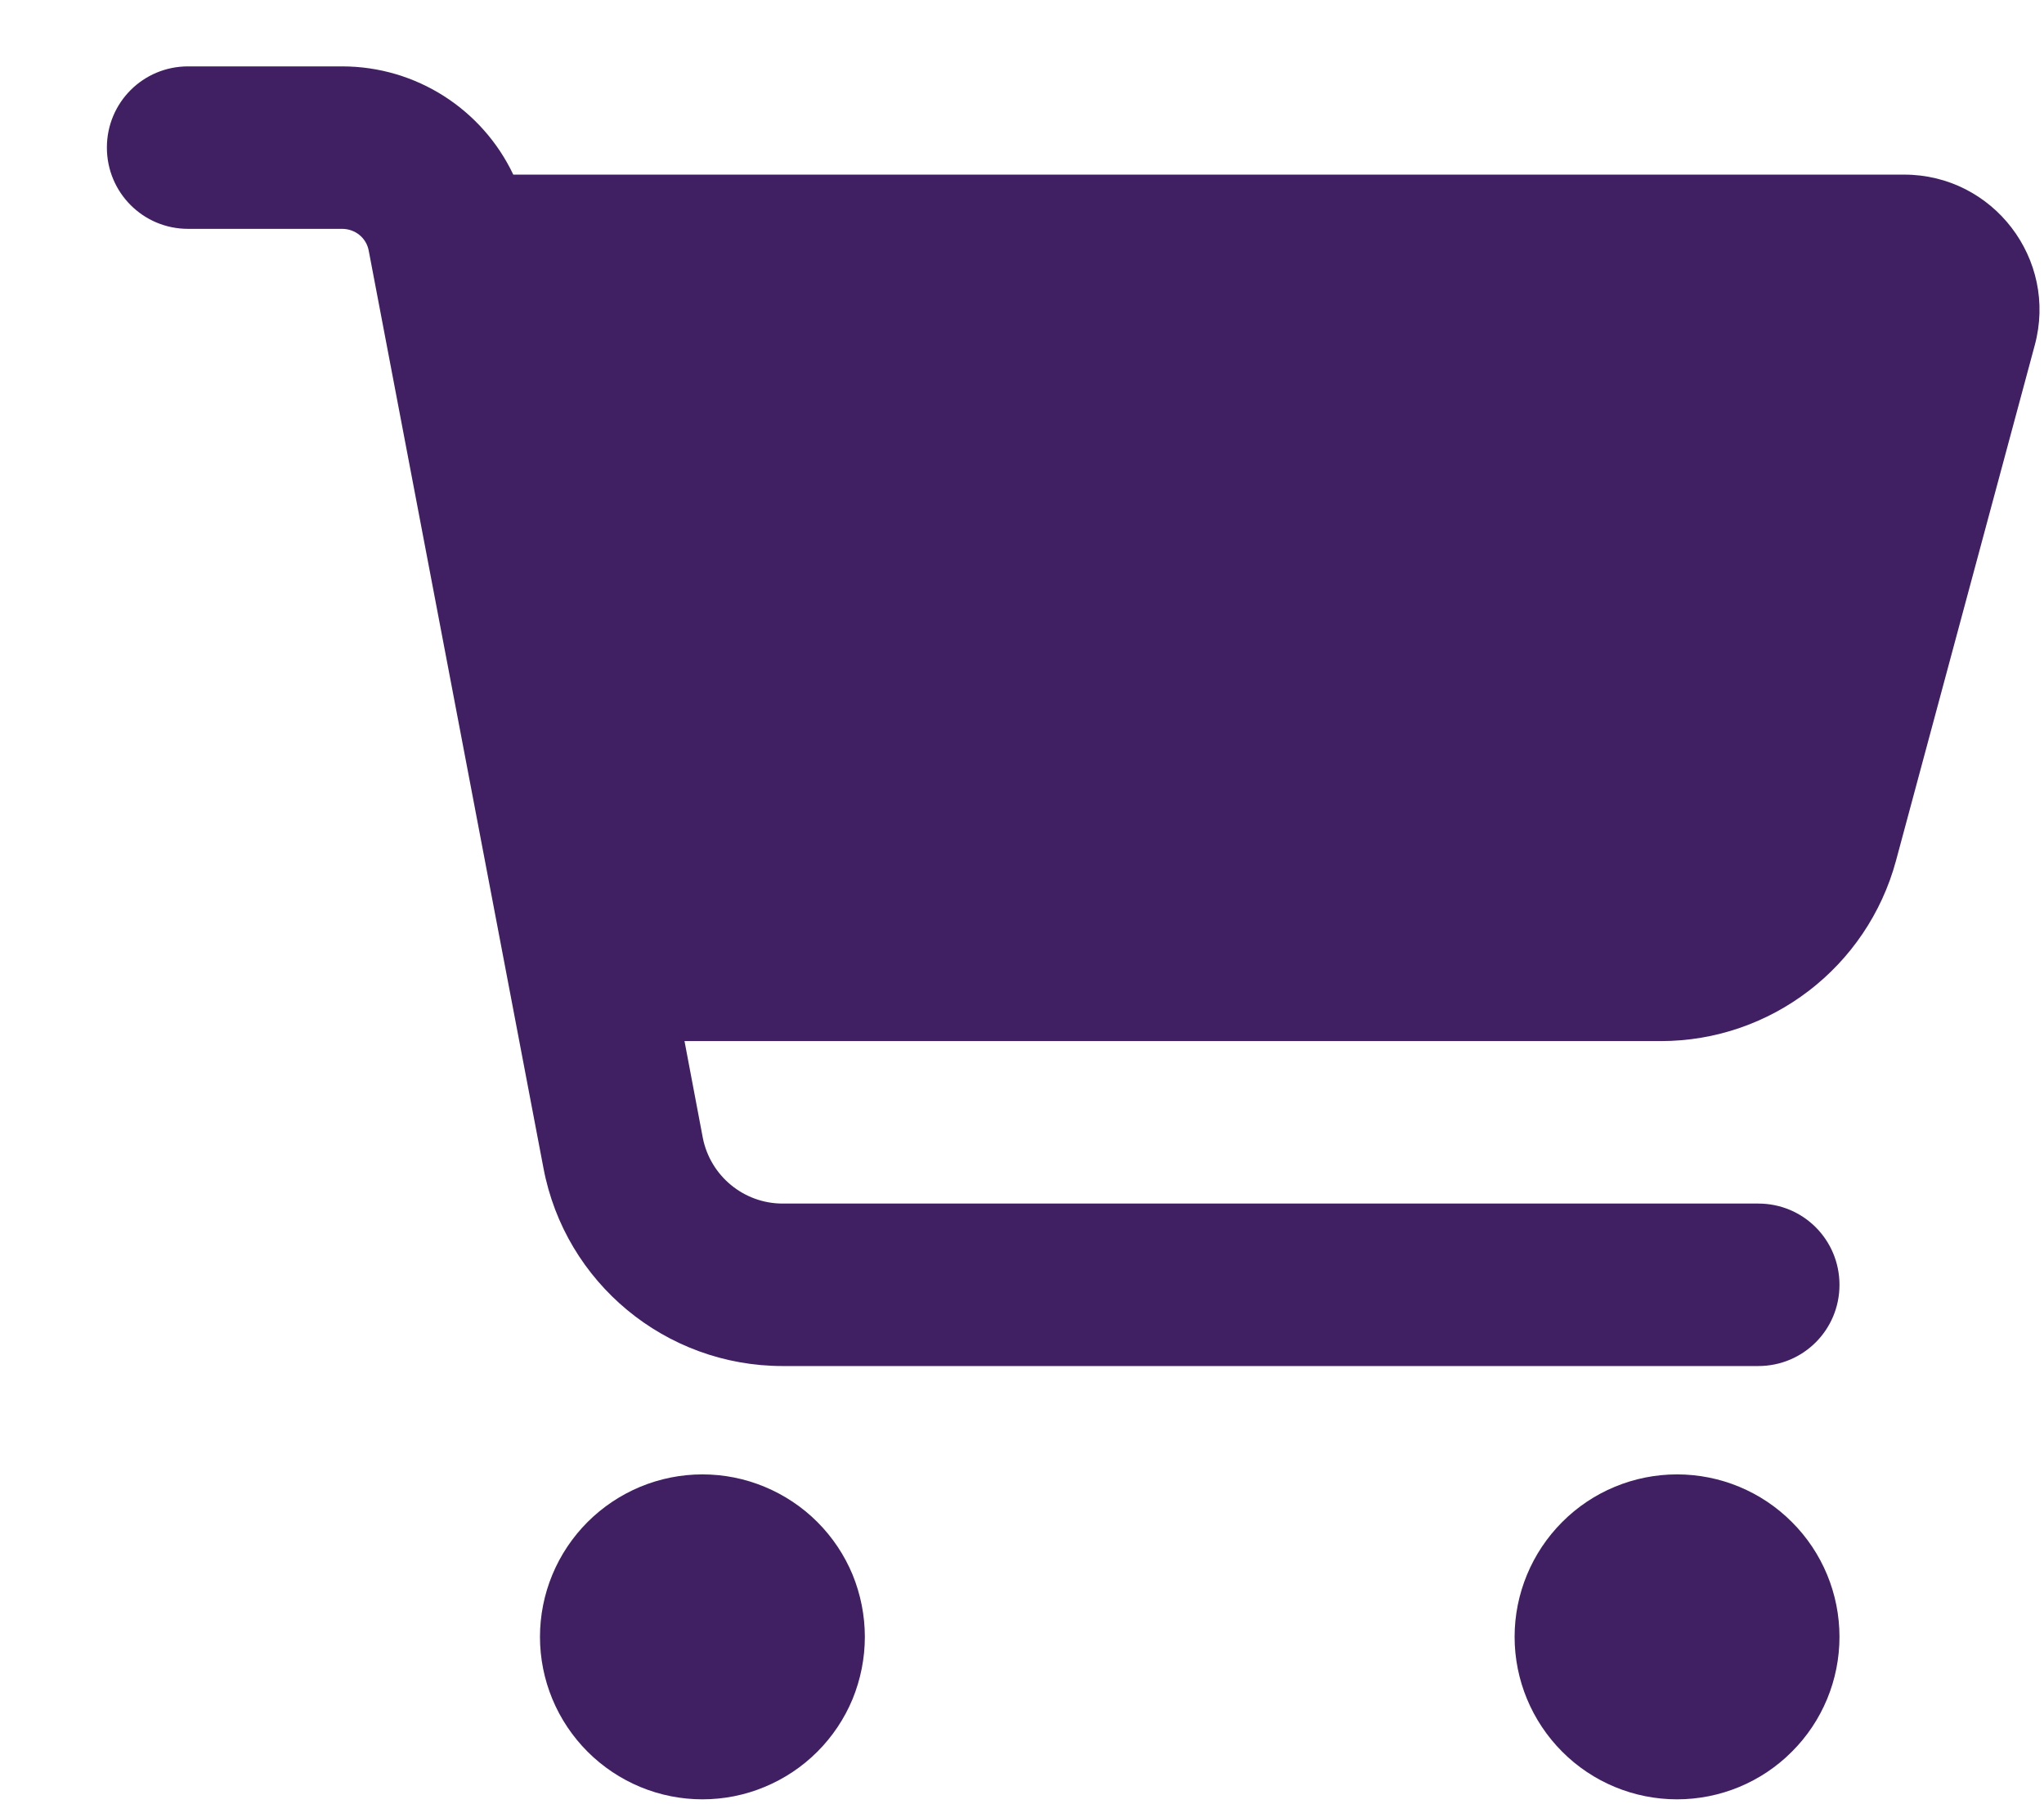
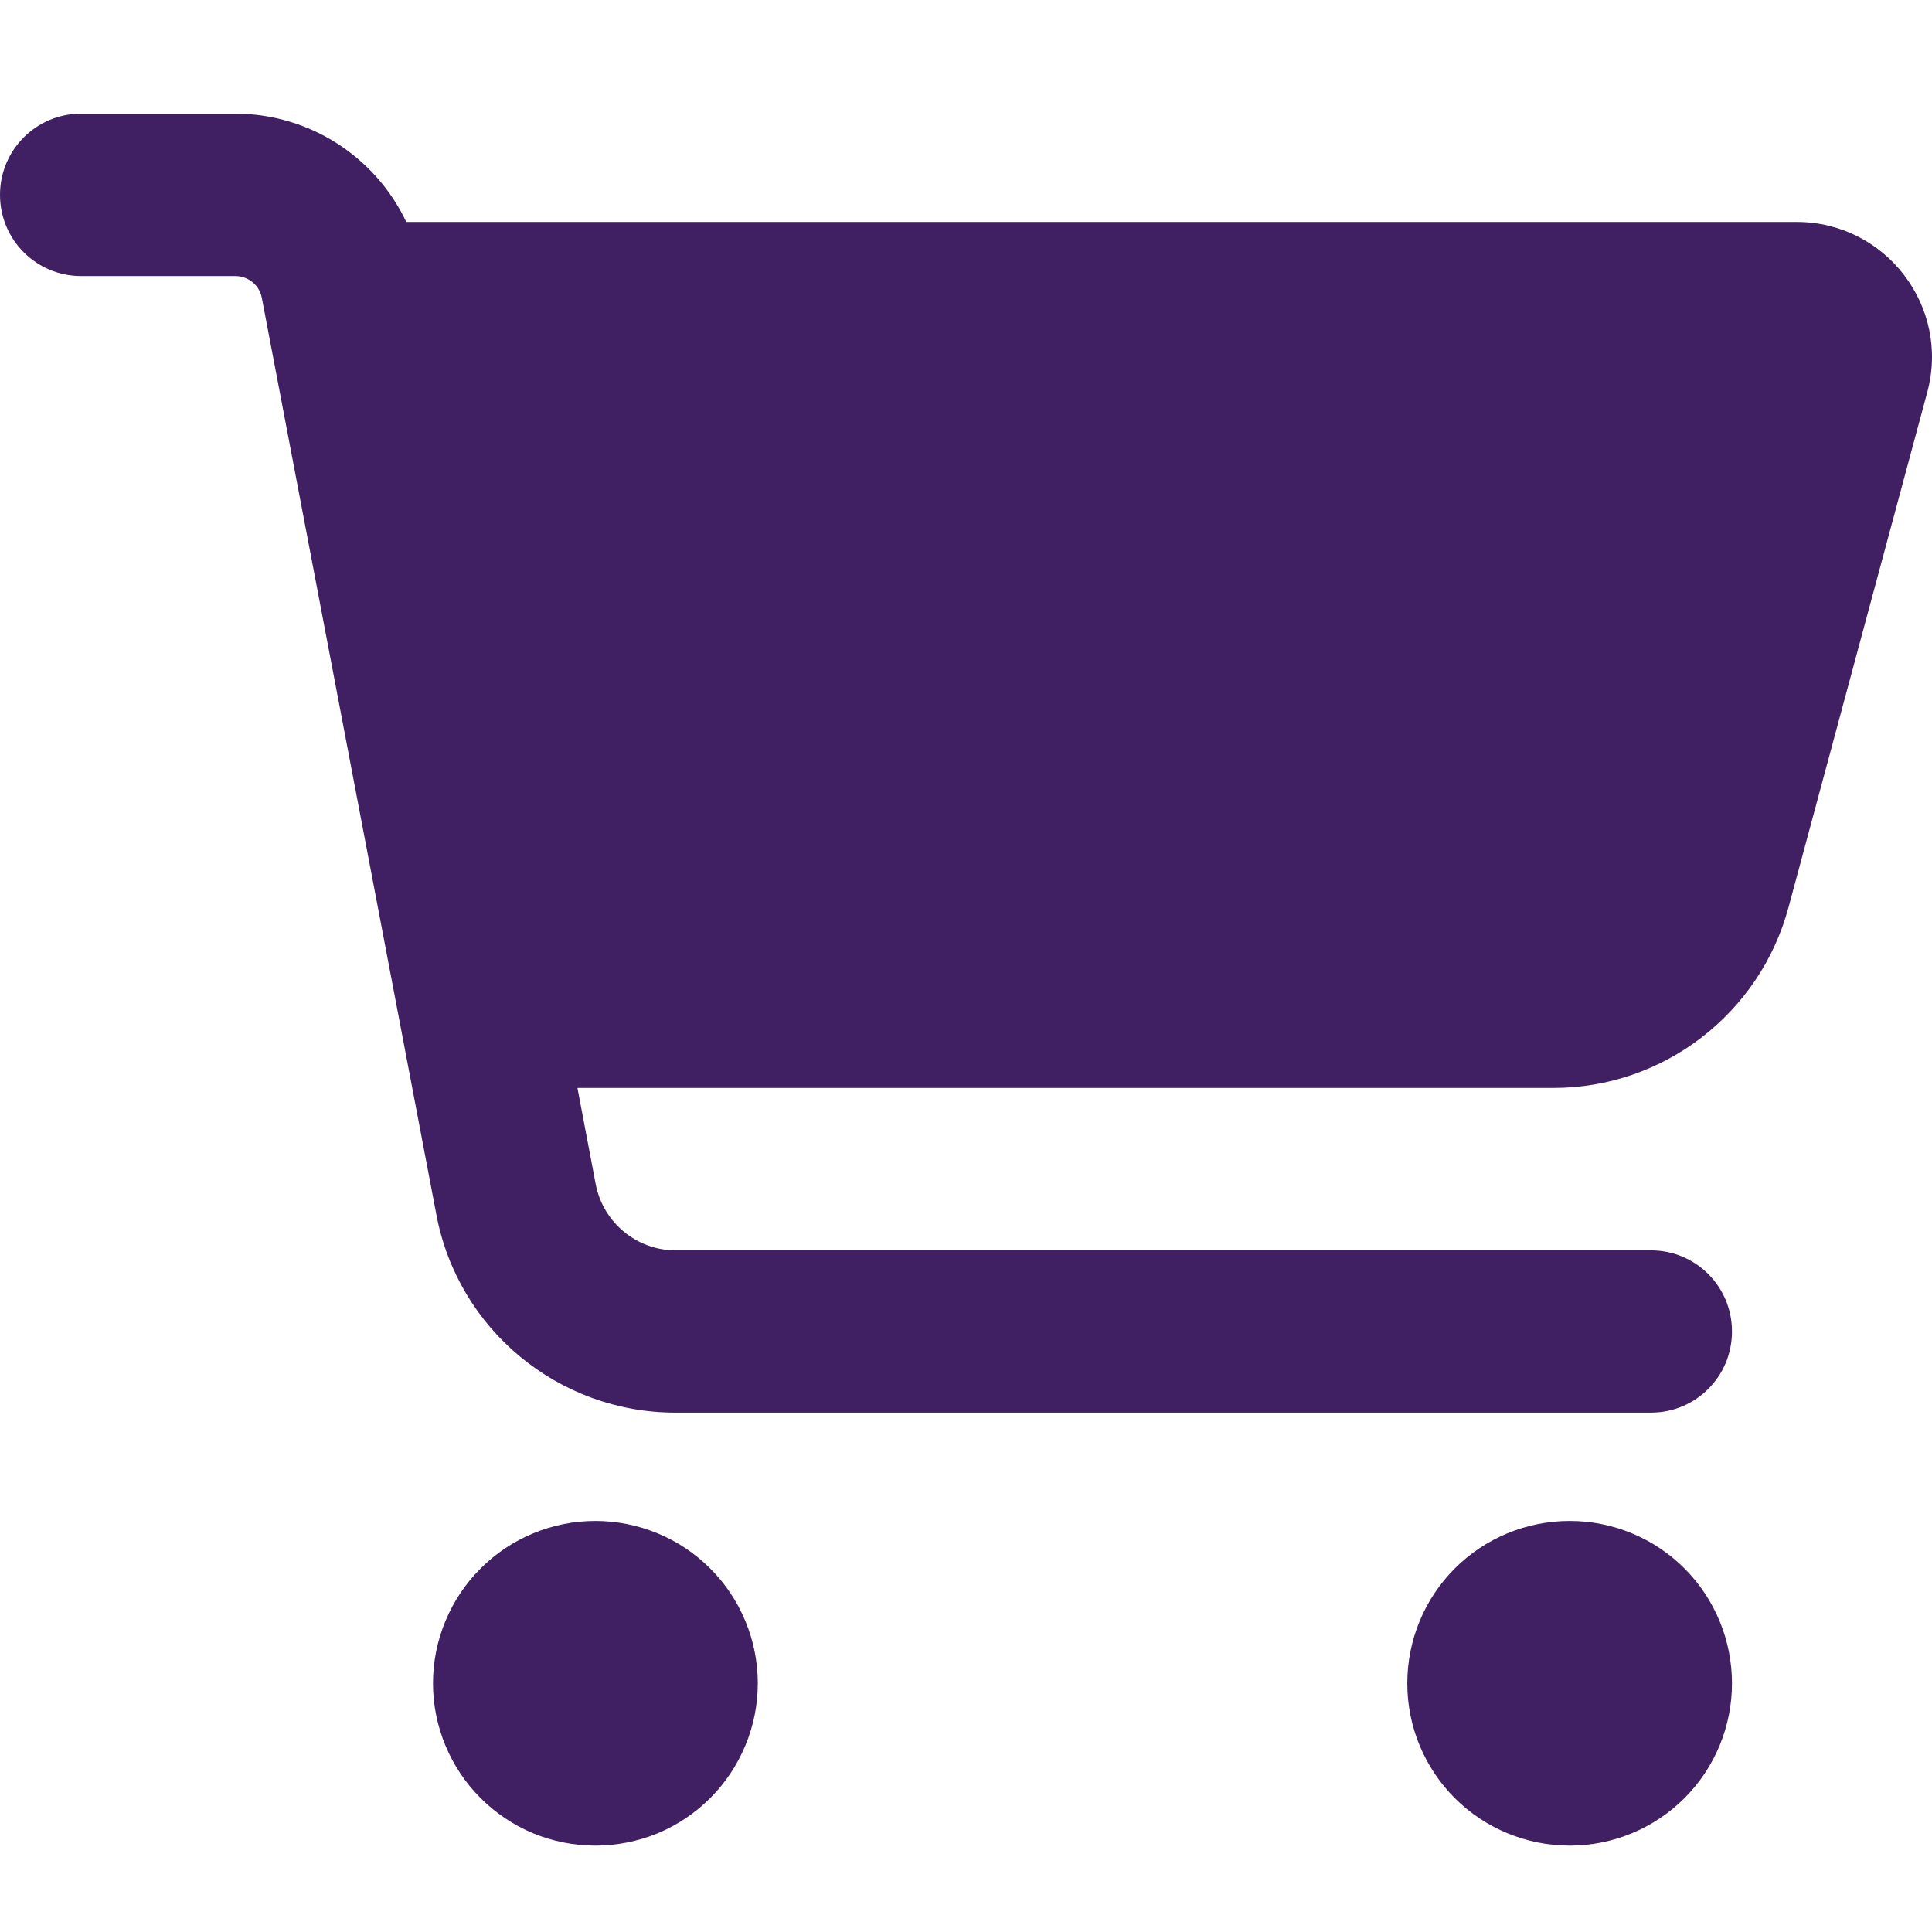
- <svg xmlns="http://www.w3.org/2000/svg" width="17" height="15" viewBox="0 0 17 15" fill="none">
-   <path d="M0.889 1.227C0.889 0.853 1.19 0.552 1.564 0.552H2.845C3.464 0.552 4.013 0.912 4.269 1.452H15.837C16.577 1.452 17.117 2.156 16.923 2.871L15.769 7.157C15.53 8.041 14.728 8.657 13.813 8.657H5.693L5.845 9.46C5.907 9.778 6.186 10.008 6.509 10.008H14.624C14.998 10.008 15.299 10.309 15.299 10.684C15.299 11.058 14.998 11.359 14.624 11.359H6.509C5.536 11.359 4.7 10.667 4.52 9.713L3.067 2.086C3.048 1.979 2.955 1.903 2.845 1.903H1.564C1.19 1.903 0.889 1.601 0.889 1.227ZM4.491 13.611C4.491 13.434 4.526 13.258 4.594 13.094C4.662 12.93 4.762 12.781 4.887 12.656C5.013 12.53 5.162 12.431 5.325 12.363C5.489 12.295 5.665 12.26 5.842 12.26C6.02 12.26 6.196 12.295 6.359 12.363C6.523 12.431 6.672 12.53 6.798 12.656C6.923 12.781 7.023 12.93 7.091 13.094C7.158 13.258 7.193 13.434 7.193 13.611C7.193 13.788 7.158 13.964 7.091 14.128C7.023 14.292 6.923 14.441 6.798 14.566C6.672 14.692 6.523 14.791 6.359 14.859C6.196 14.927 6.02 14.962 5.842 14.962C5.665 14.962 5.489 14.927 5.325 14.859C5.162 14.791 5.013 14.692 4.887 14.566C4.762 14.441 4.662 14.292 4.594 14.128C4.526 13.964 4.491 13.788 4.491 13.611ZM13.948 12.26C14.306 12.26 14.65 12.402 14.903 12.656C15.157 12.909 15.299 13.253 15.299 13.611C15.299 13.969 15.157 14.313 14.903 14.566C14.65 14.82 14.306 14.962 13.948 14.962C13.59 14.962 13.246 14.82 12.993 14.566C12.74 14.313 12.597 13.969 12.597 13.611C12.597 13.253 12.74 12.909 12.993 12.656C13.246 12.402 13.59 12.26 13.948 12.26Z" fill="#402063" />
+ <svg xmlns="http://www.w3.org/2000/svg" width="17" height="17" viewBox="0 0 17 17" fill="none">
+   <path d="M0 1.714C0 1.319 0.319 1 0.714 1H2.069C2.724 1 3.304 1.381 3.575 1.953H15.809C16.592 1.953 17.163 2.697 16.958 3.453L15.737 7.986C15.484 8.921 14.636 9.573 13.669 9.573H5.081L5.242 10.421C5.307 10.757 5.602 11.002 5.944 11.002H14.526C14.922 11.002 15.24 11.32 15.24 11.716C15.24 12.112 14.922 12.43 14.526 12.43H5.944C4.914 12.43 4.03 11.698 3.84 10.689L2.304 2.622C2.283 2.509 2.185 2.429 2.069 2.429H0.714C0.319 2.429 0 2.11 0 1.714ZM3.81 14.812C3.81 14.624 3.847 14.438 3.919 14.265C3.991 14.091 4.096 13.934 4.229 13.801C4.361 13.669 4.519 13.563 4.692 13.492C4.865 13.42 5.051 13.383 5.239 13.383C5.426 13.383 5.612 13.42 5.786 13.492C5.959 13.563 6.117 13.669 6.249 13.801C6.382 13.934 6.487 14.091 6.559 14.265C6.631 14.438 6.668 14.624 6.668 14.812C6.668 14.999 6.631 15.185 6.559 15.358C6.487 15.532 6.382 15.689 6.249 15.822C6.117 15.954 5.959 16.06 5.786 16.132C5.612 16.203 5.426 16.24 5.239 16.24C5.051 16.24 4.865 16.203 4.692 16.132C4.519 16.06 4.361 15.954 4.229 15.822C4.096 15.689 3.991 15.532 3.919 15.358C3.847 15.185 3.81 14.999 3.81 14.812ZM13.812 13.383C14.191 13.383 14.554 13.533 14.822 13.801C15.09 14.069 15.24 14.433 15.24 14.812C15.24 15.191 15.09 15.554 14.822 15.822C14.554 16.09 14.191 16.24 13.812 16.24C13.433 16.24 13.069 16.09 12.801 15.822C12.533 15.554 12.383 15.191 12.383 14.812C12.383 14.433 12.533 14.069 12.801 13.801C13.069 13.533 13.433 13.383 13.812 13.383Z" fill="#402063" />
</svg>
